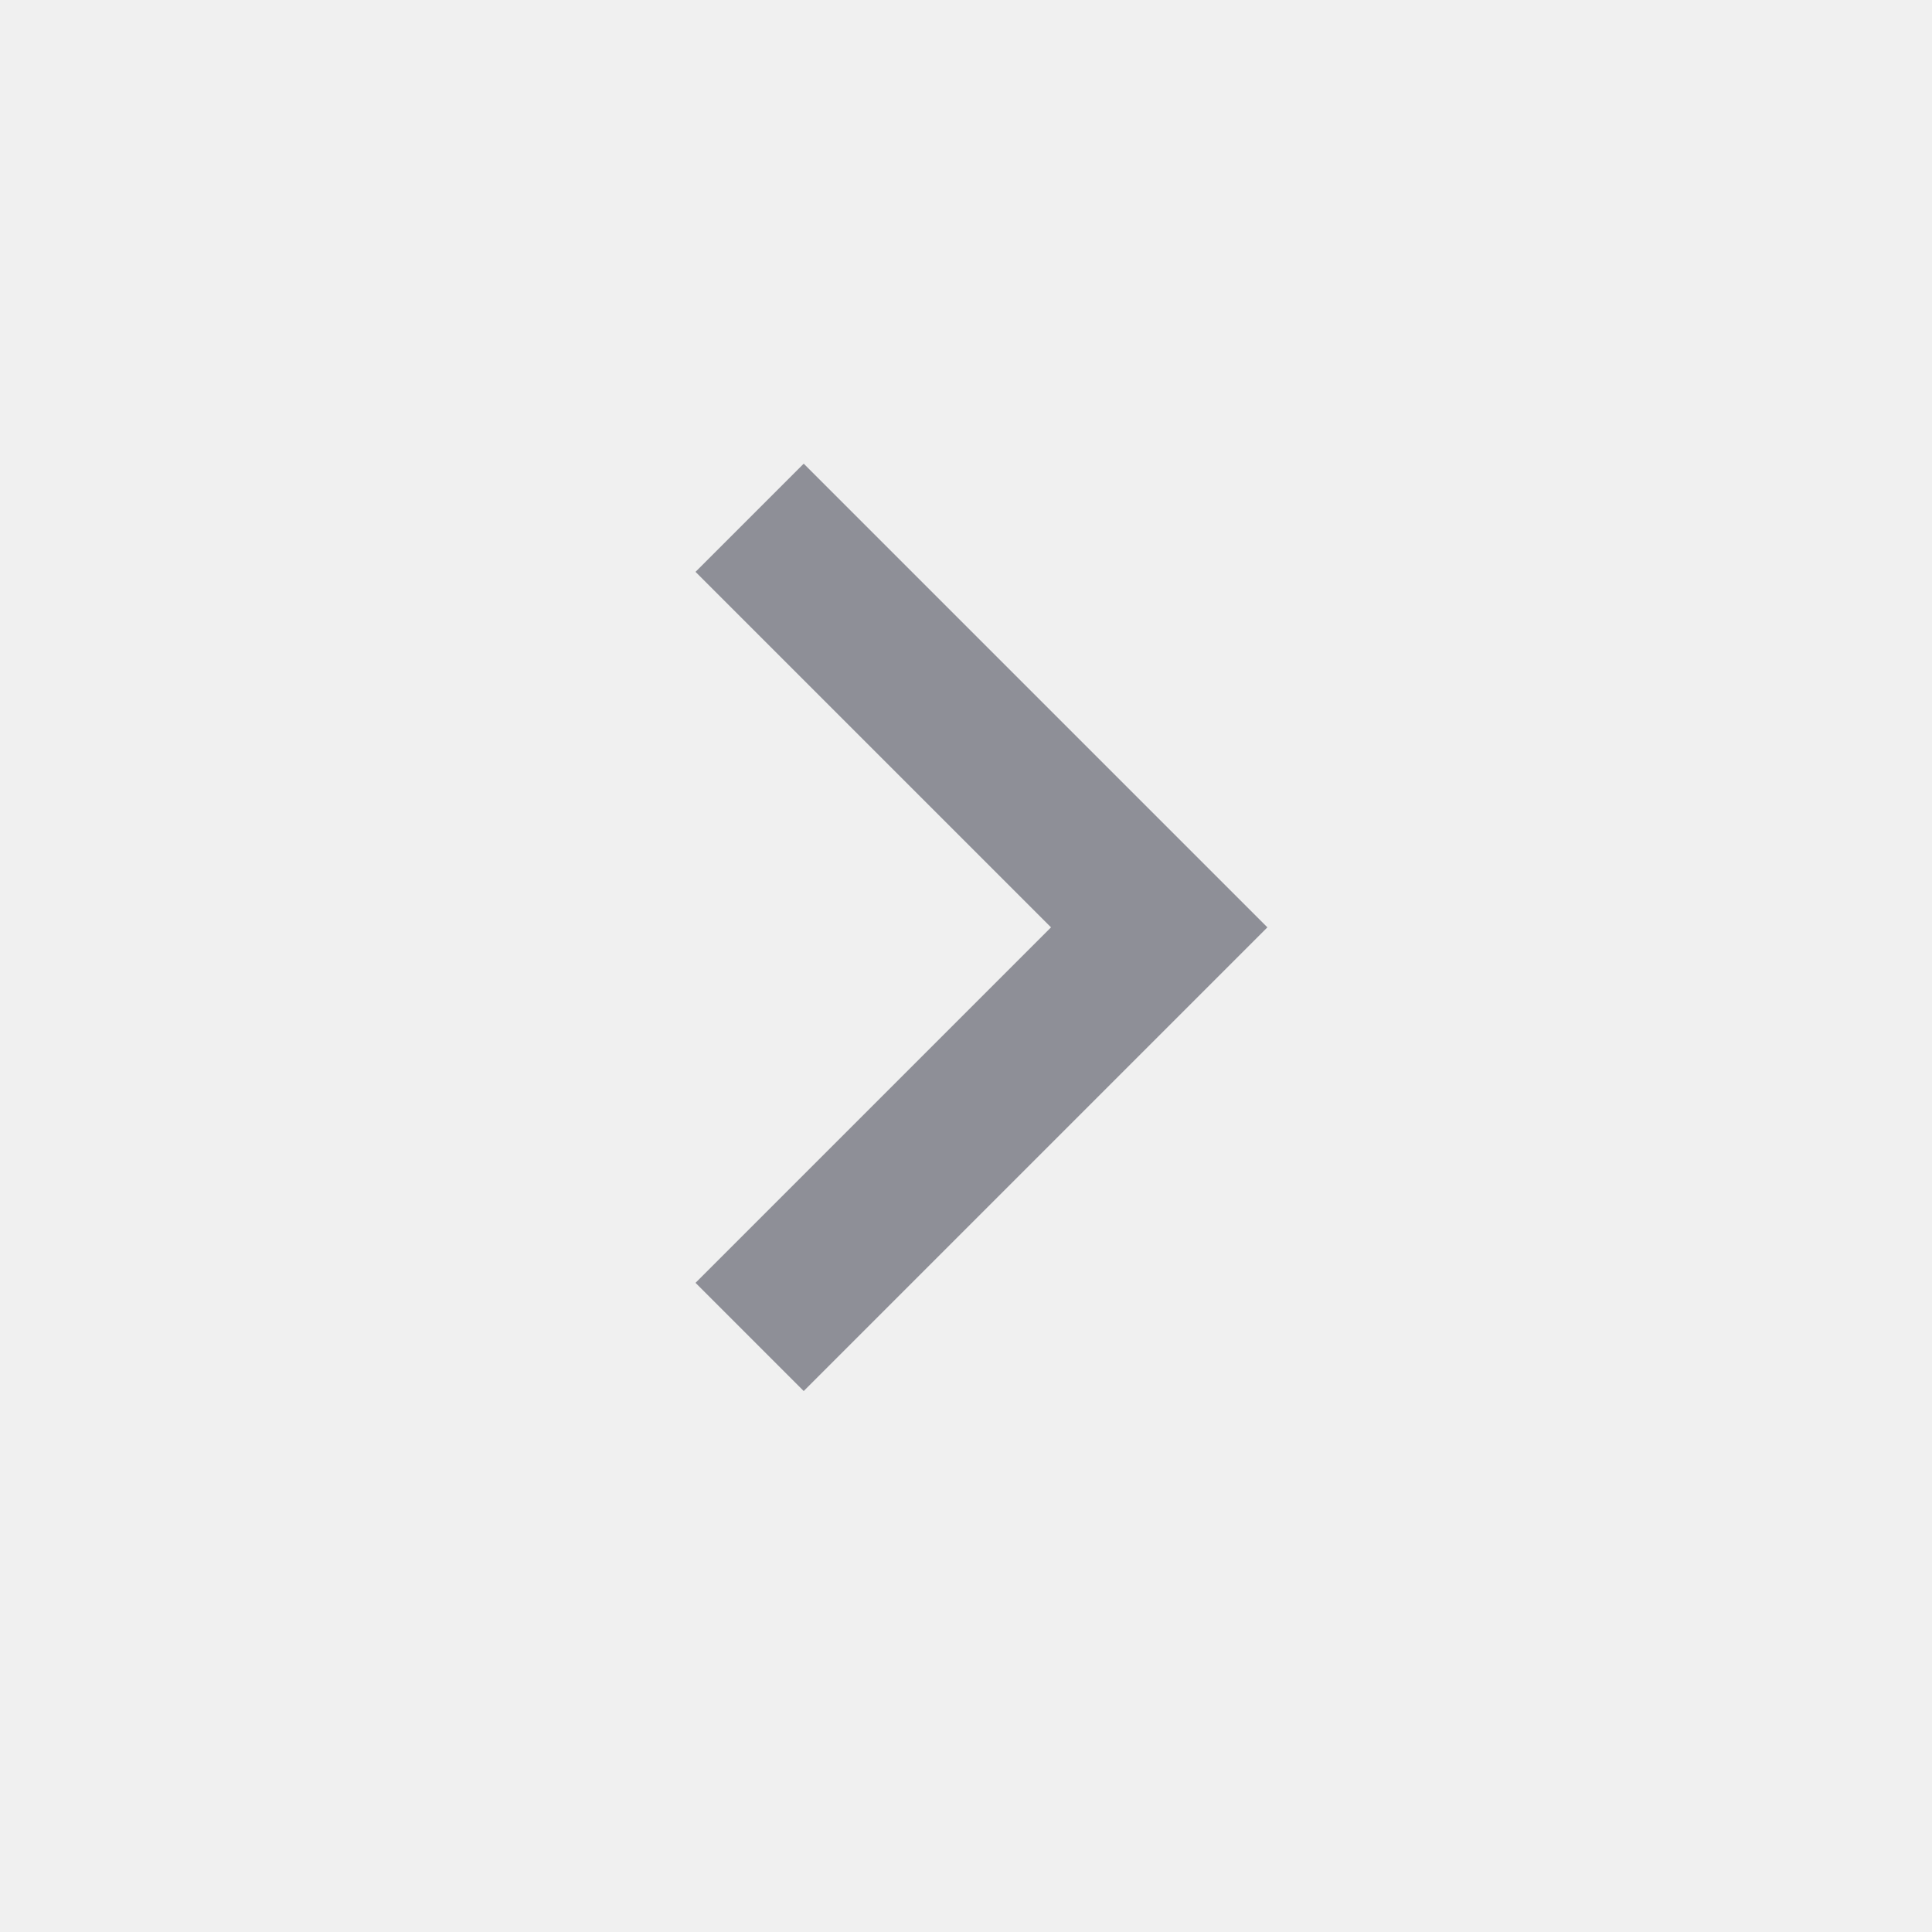
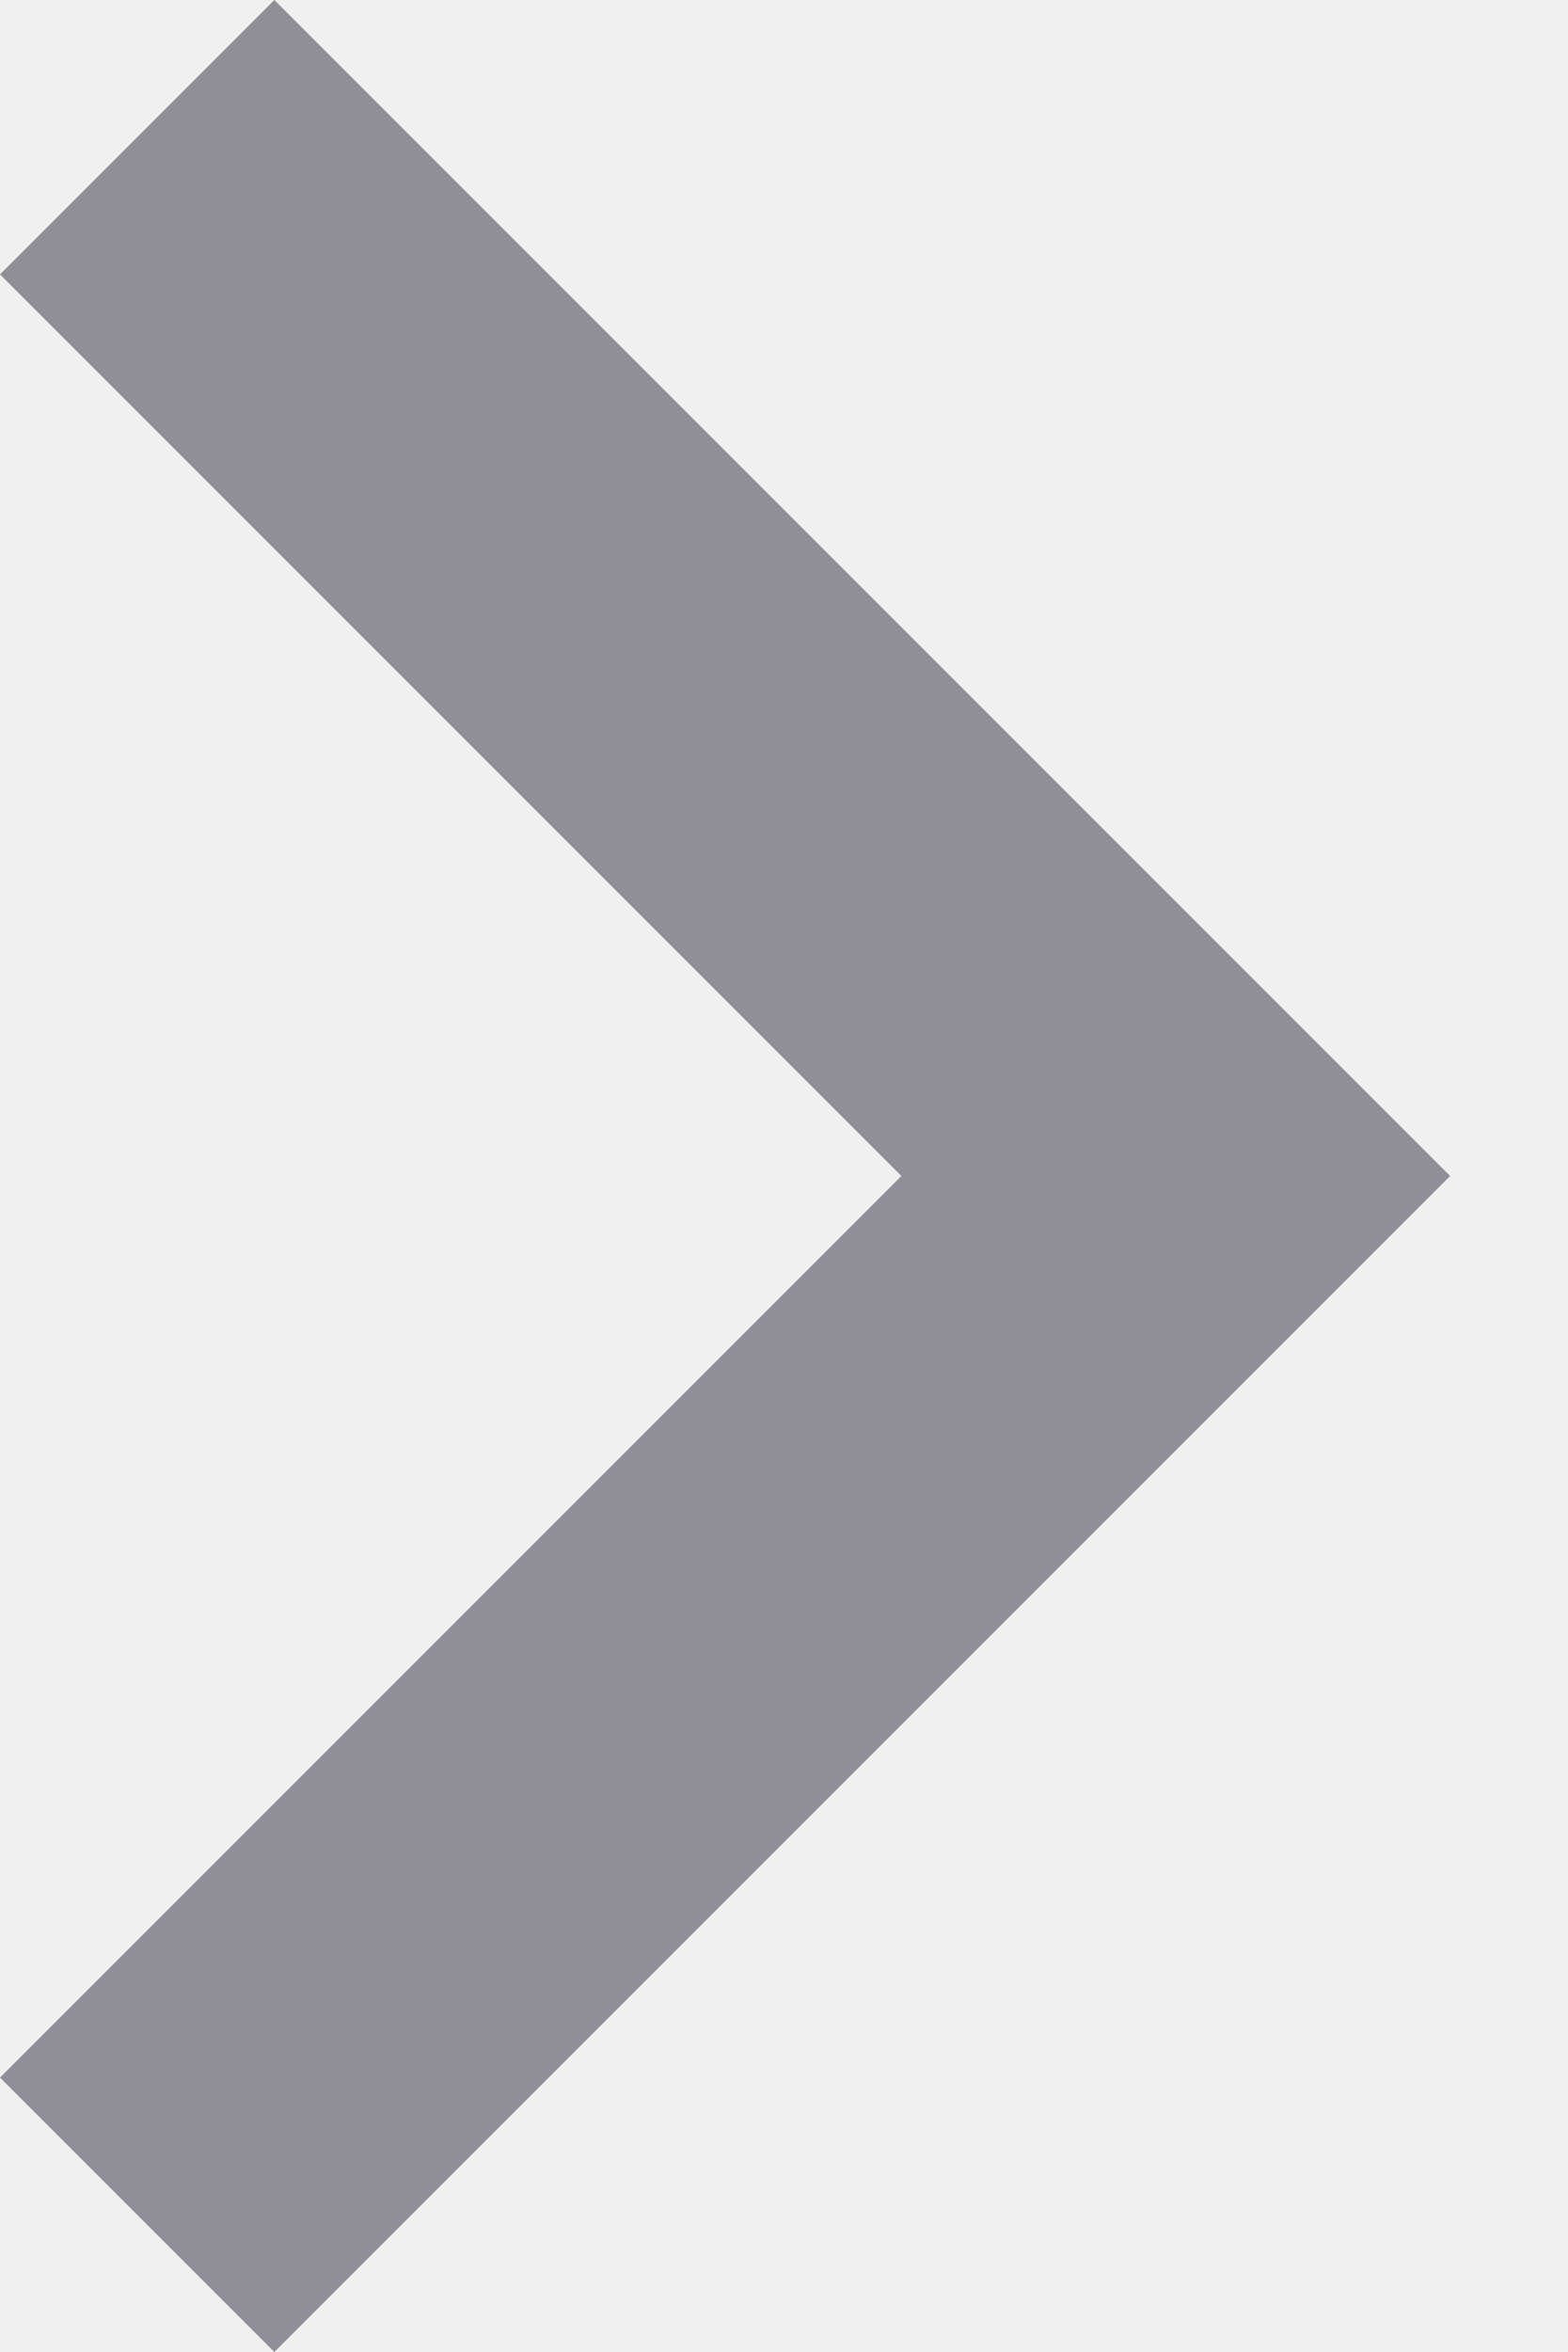
- <svg xmlns="http://www.w3.org/2000/svg" width="25" height="25" viewBox="0 0 25 25" fill="none">
+ <svg xmlns="http://www.w3.org/2000/svg" width="8" height="12" viewBox="0 0 8 12" fill="none">
  <g clip-path="url(#clip0)">
-     <path fill-rule="evenodd" clip-rule="evenodd" d="M9 7.4L13.6 12L9 16.6L10.4 18L16.4 12L10.4 6L9 7.4Z" fill="#2C2E3F" fill-opacity="0.5" />
+     <path fill-rule="evenodd" clip-rule="evenodd" d="M0 1.4L4.6 6L0 10.6L1.4 12L7.4 6L1.4 0L0 1.4Z" fill="#2C2E3F" fill-opacity="0.5" />
  </g>
  <defs>
    <clipPath id="clip0">
-       <rect width="12" height="7.4" fill="white" transform="translate(9 18) rotate(-90)" />
+       <rect width="12" height="7.4" fill="white" transform="translate(0 12) rotate(-90)" />
    </clipPath>
  </defs>
</svg>
